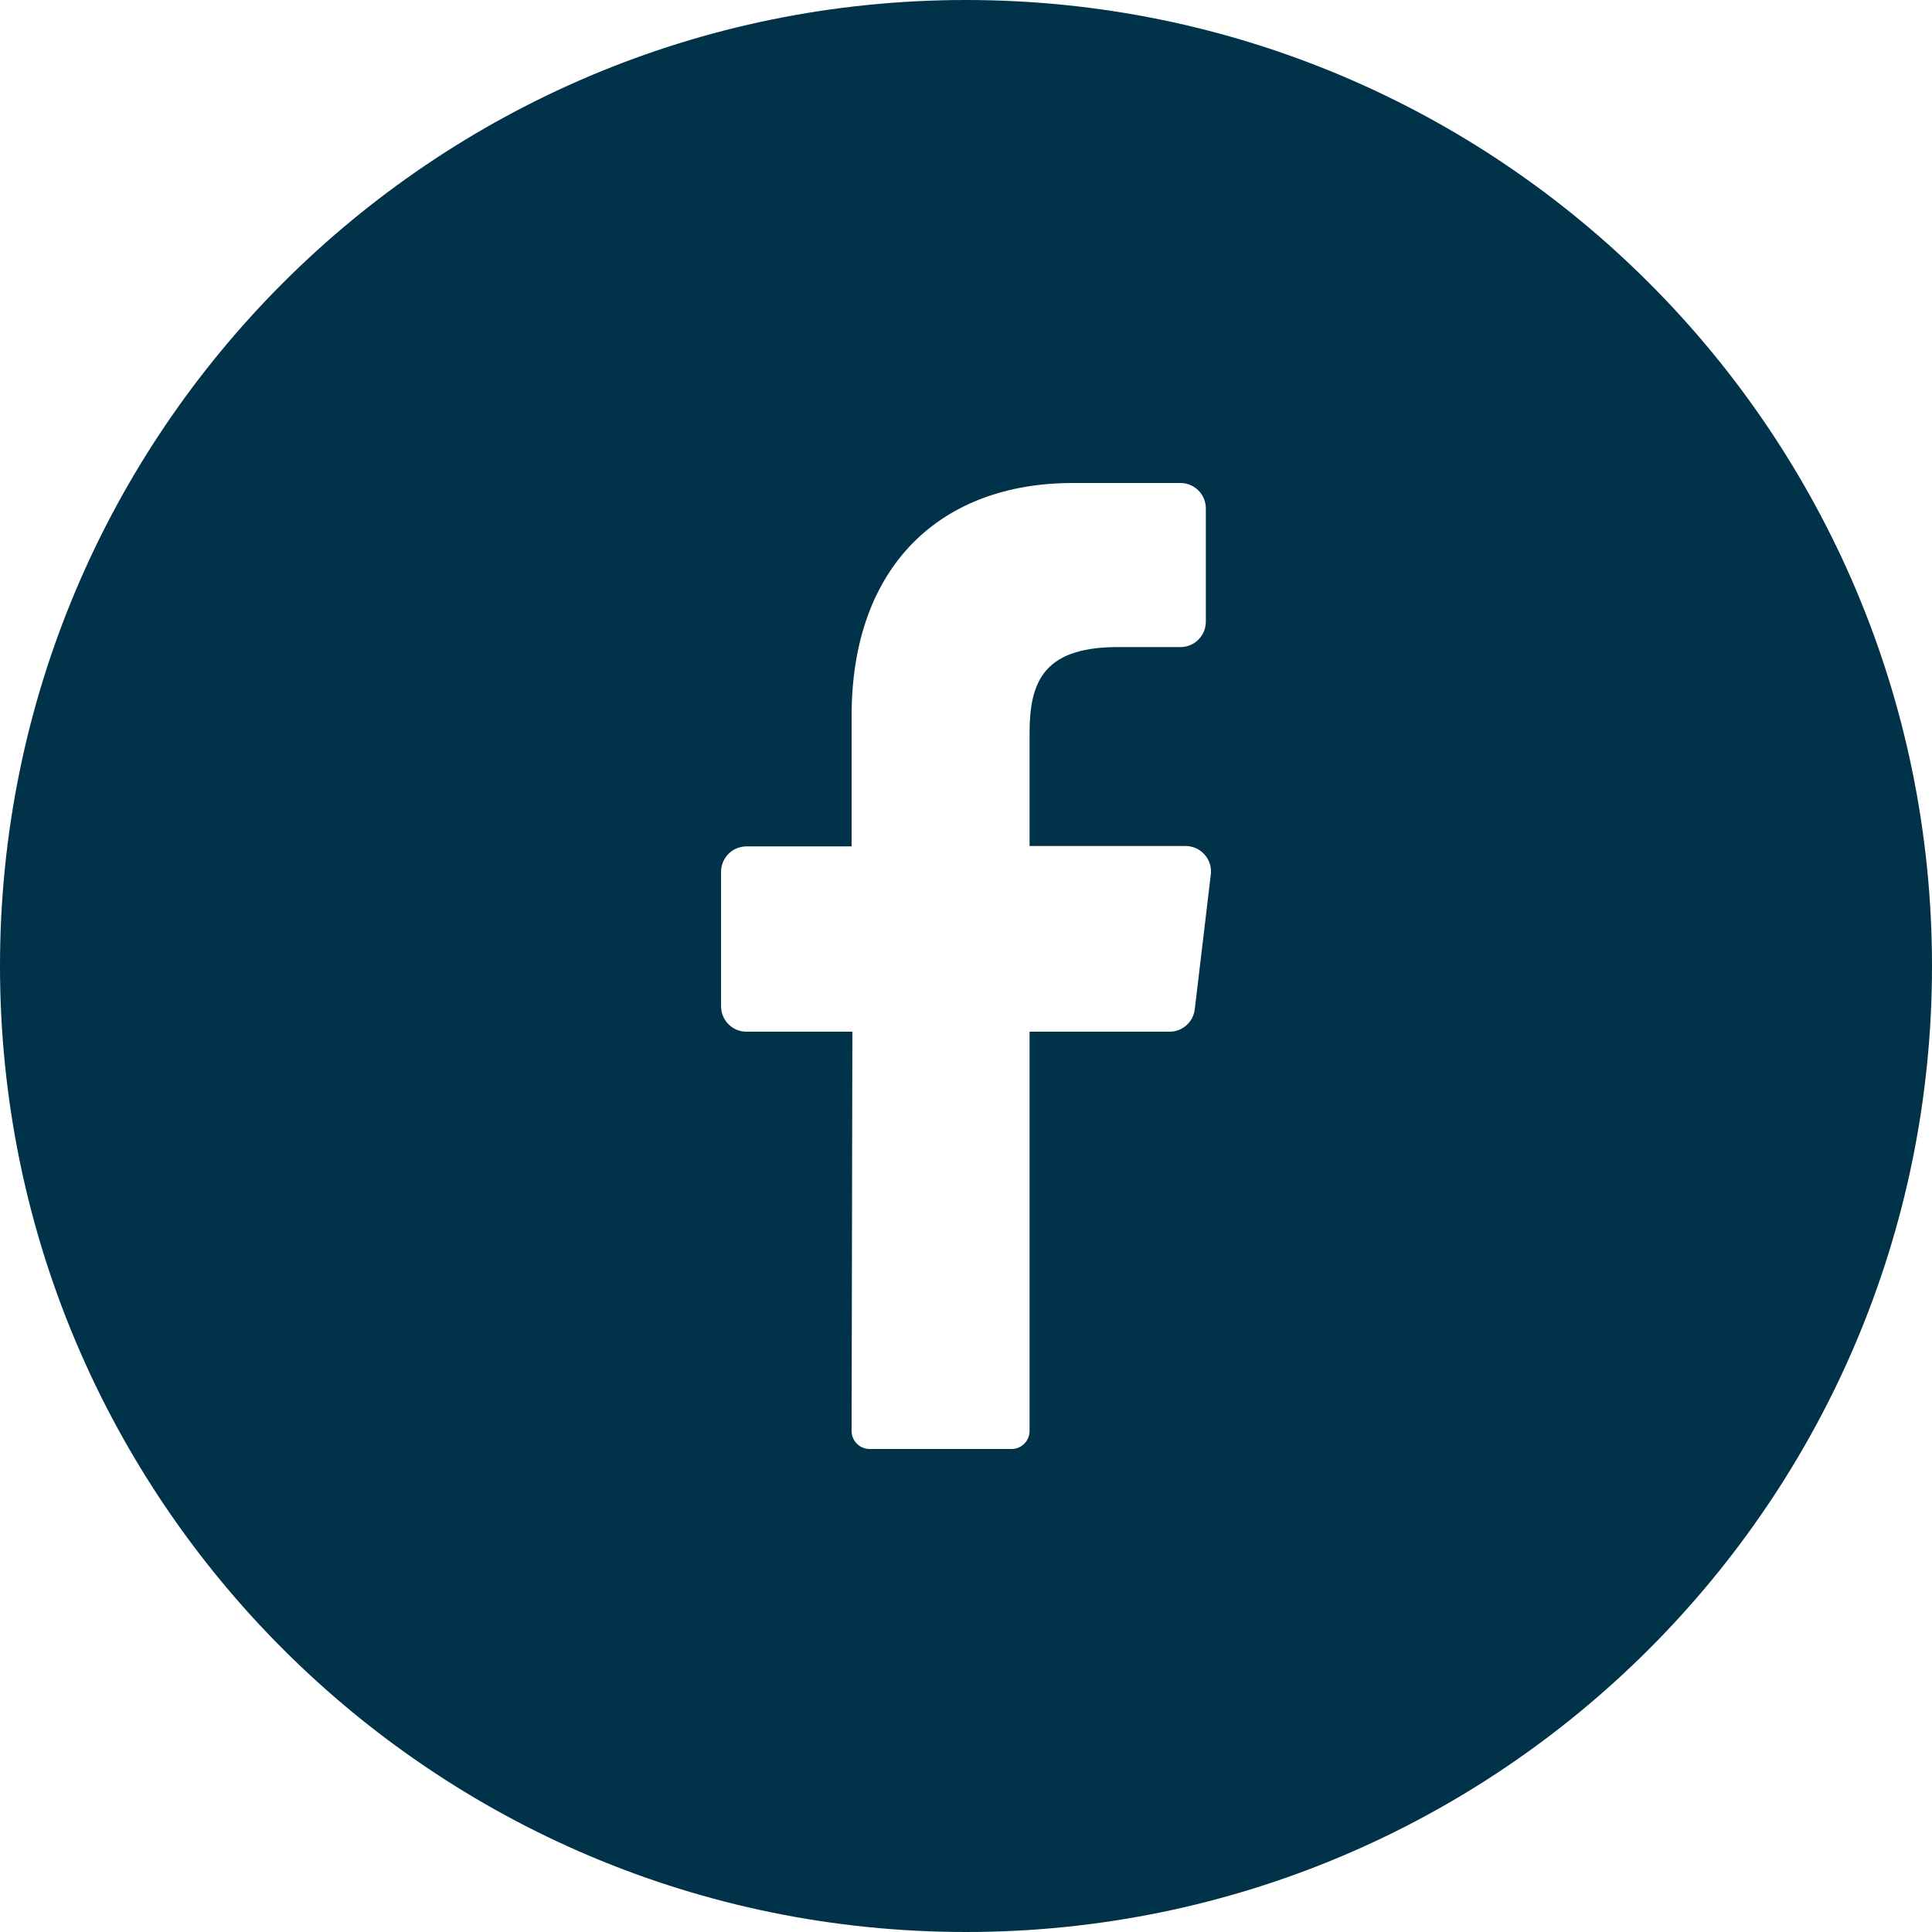
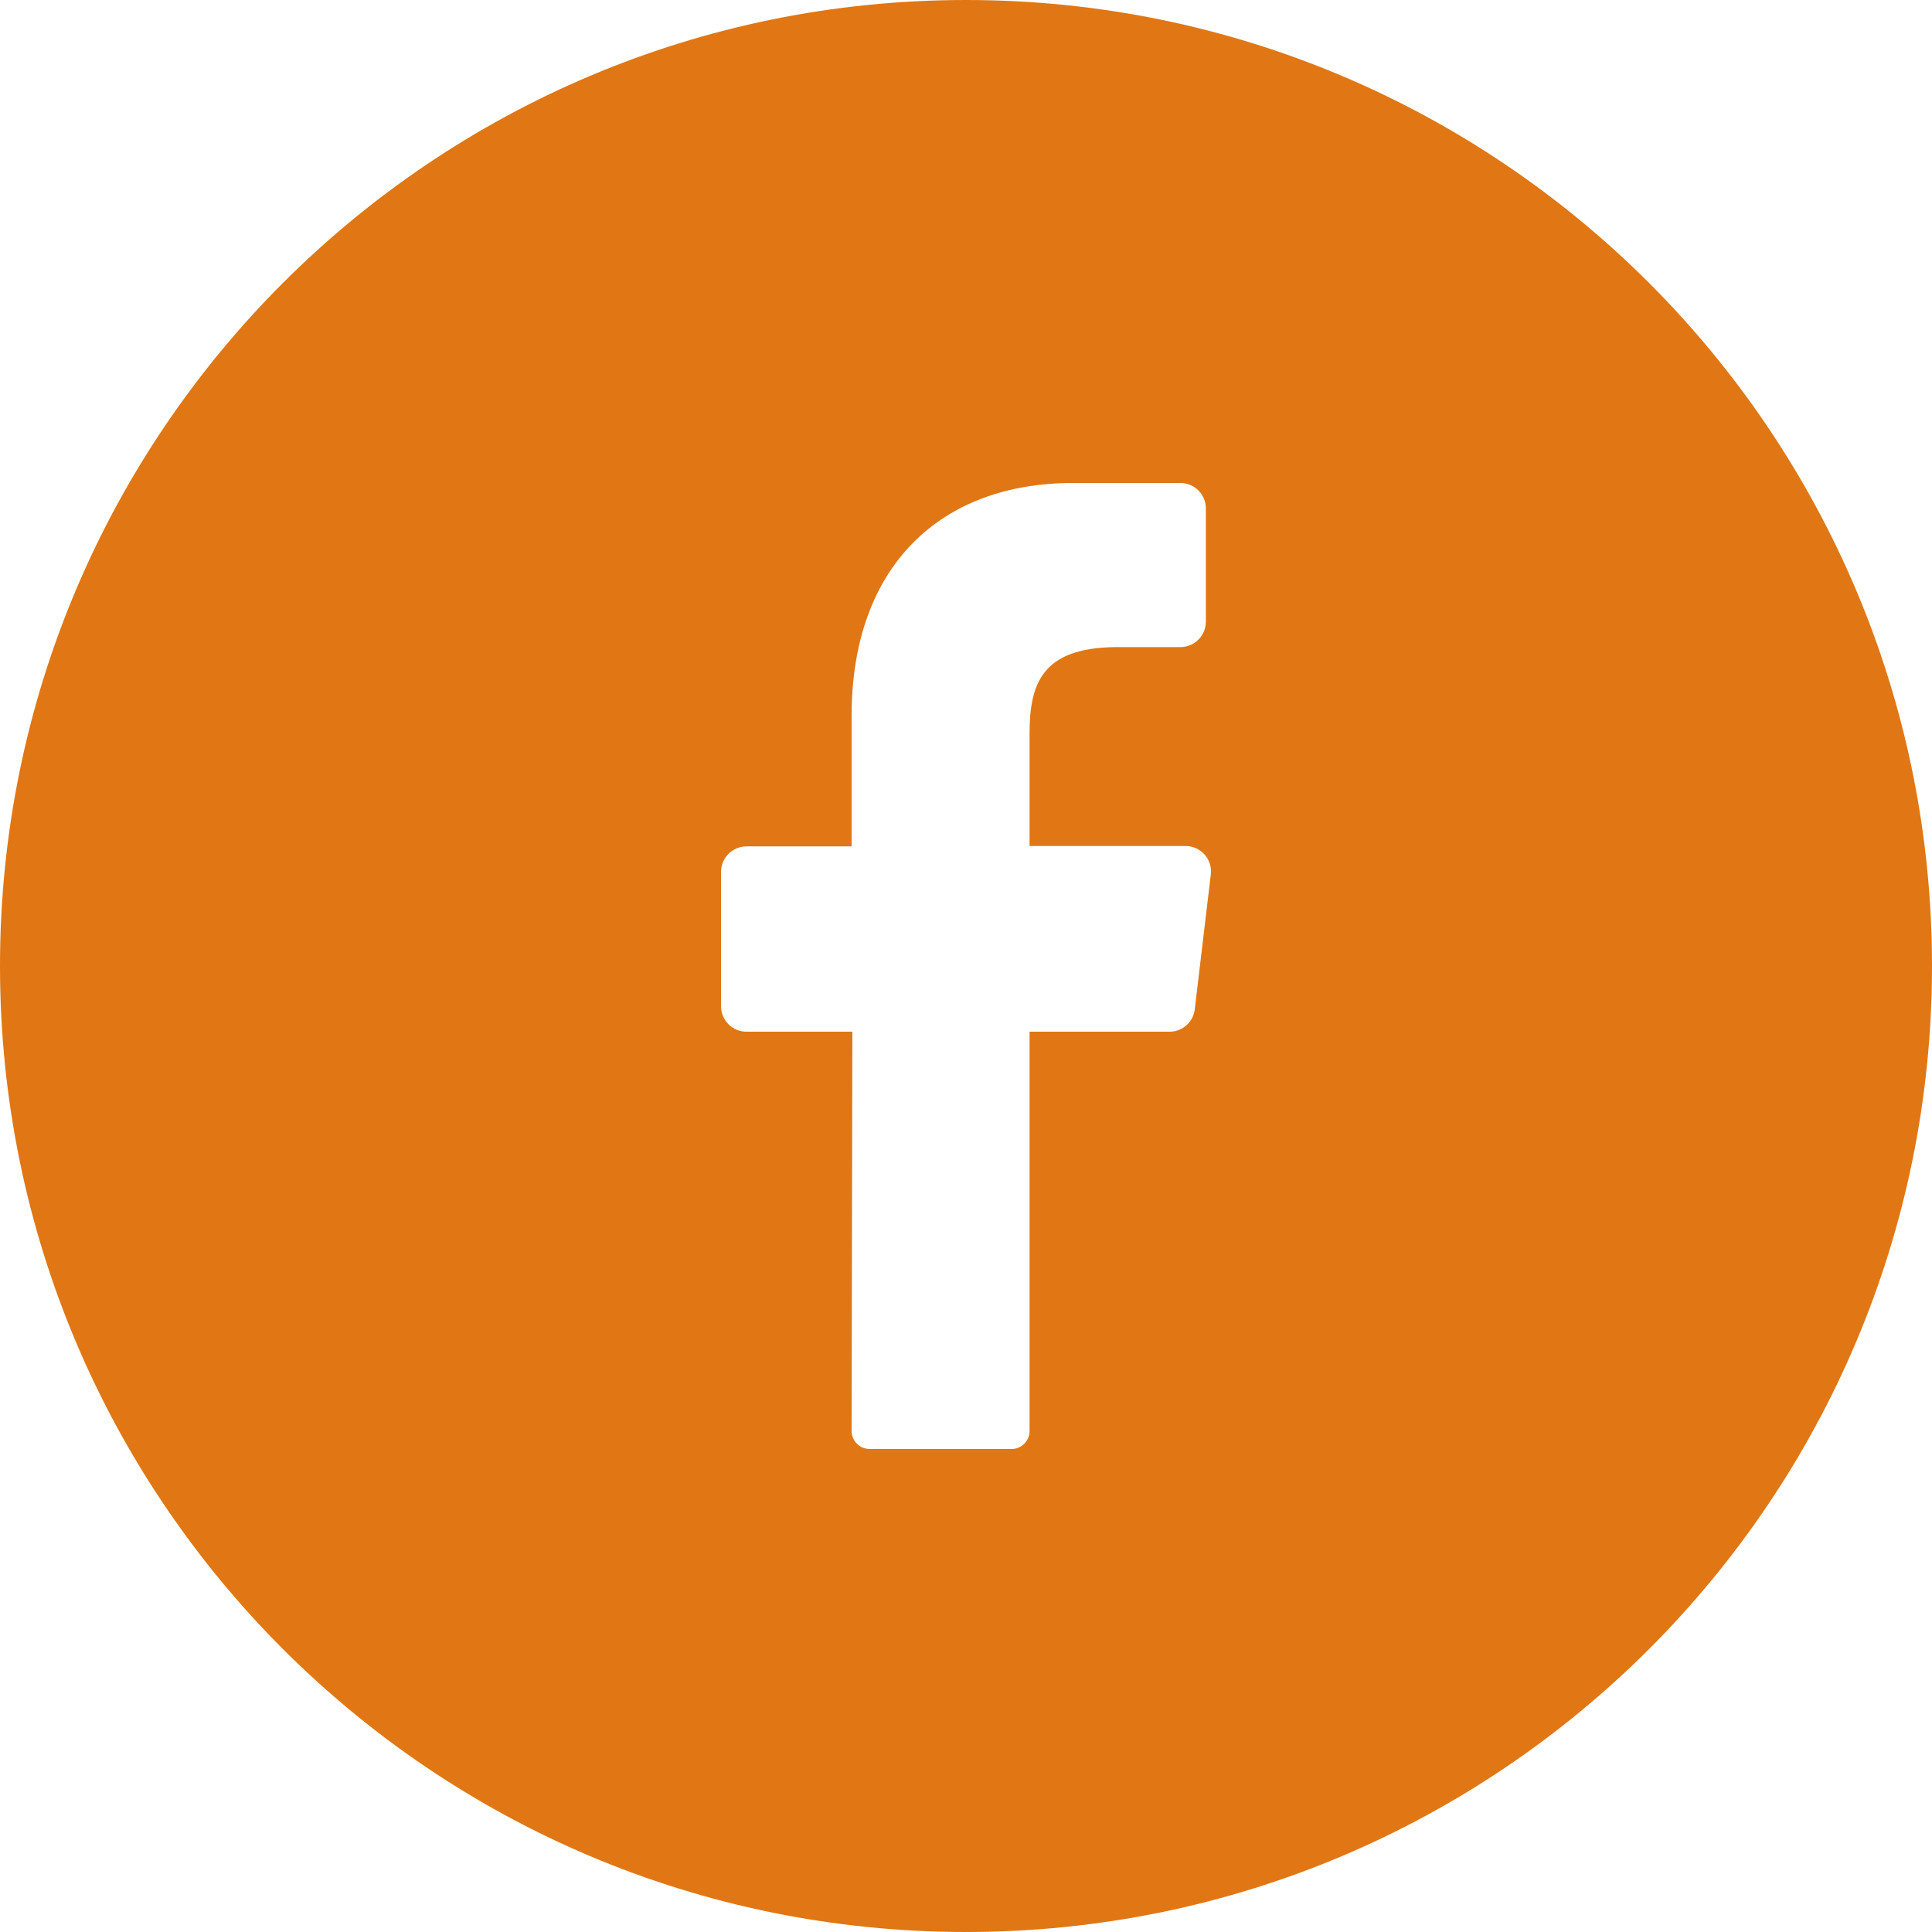
- <svg xmlns="http://www.w3.org/2000/svg" height="512" fill="#003349" viewBox="0 0 152 152" width="512">
+ <svg xmlns="http://www.w3.org/2000/svg" height="512" fill="#e07714" viewBox="0 0 152 152" width="512">
  <g id="Layer_2" data-name="Layer 2">
    <g id="_01.facebook" data-name="01.facebook">
      <path d="m76 0a76 76 0 1 0 76 76 76 76 0 0 0 -76-76zm19.26 68.8-1.26 10.59a2 2 0 0 1 -2 1.78h-11v31.4a1.42 1.42 0 0 1 -1.4 1.43h-11.2a1.42 1.42 0 0 1 -1.4-1.44l.06-31.39h-8.33a2 2 0 0 1 -2-2v-10.58a2 2 0 0 1 2-2h8.27v-10.26c0-11.87 7.07-18.33 17.4-18.33h8.47a2 2 0 0 1 2 2v8.91a2 2 0 0 1 -2 2h-5.19c-5.62.09-6.68 2.78-6.68 6.8v8.85h12.32a2 2 0 0 1 1.94 2.24z" />
    </g>
  </g>
</svg>
